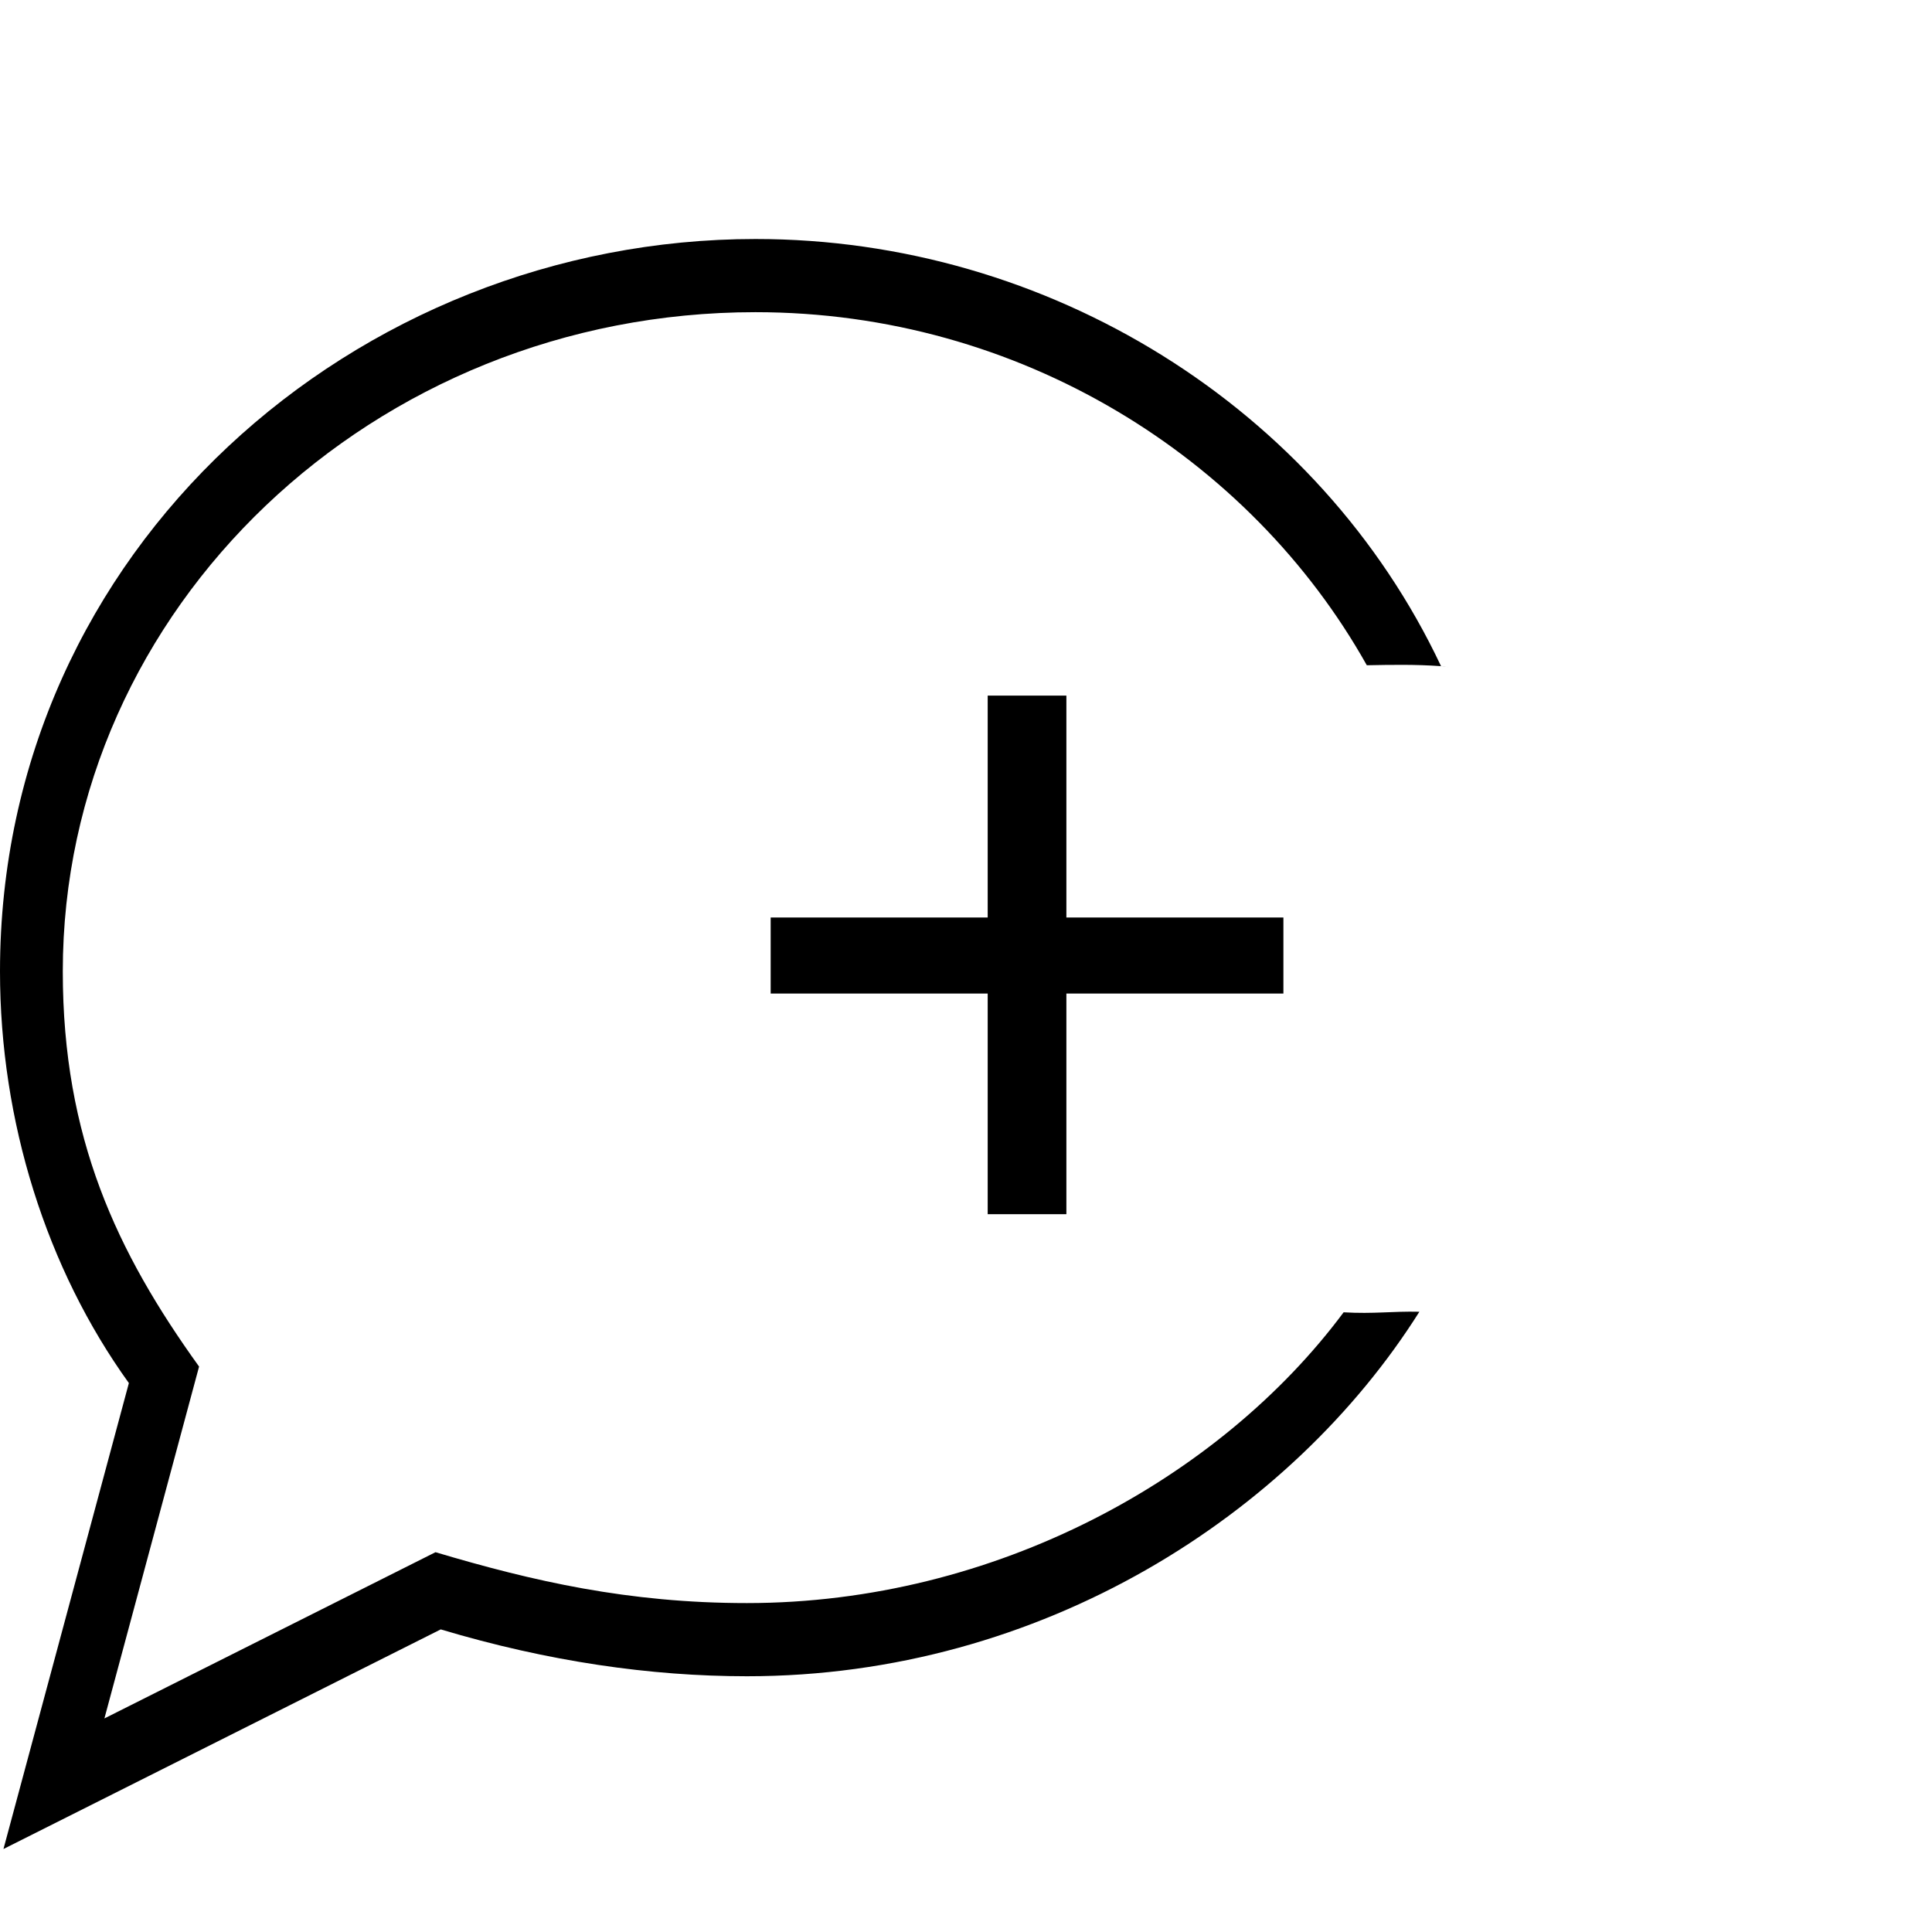
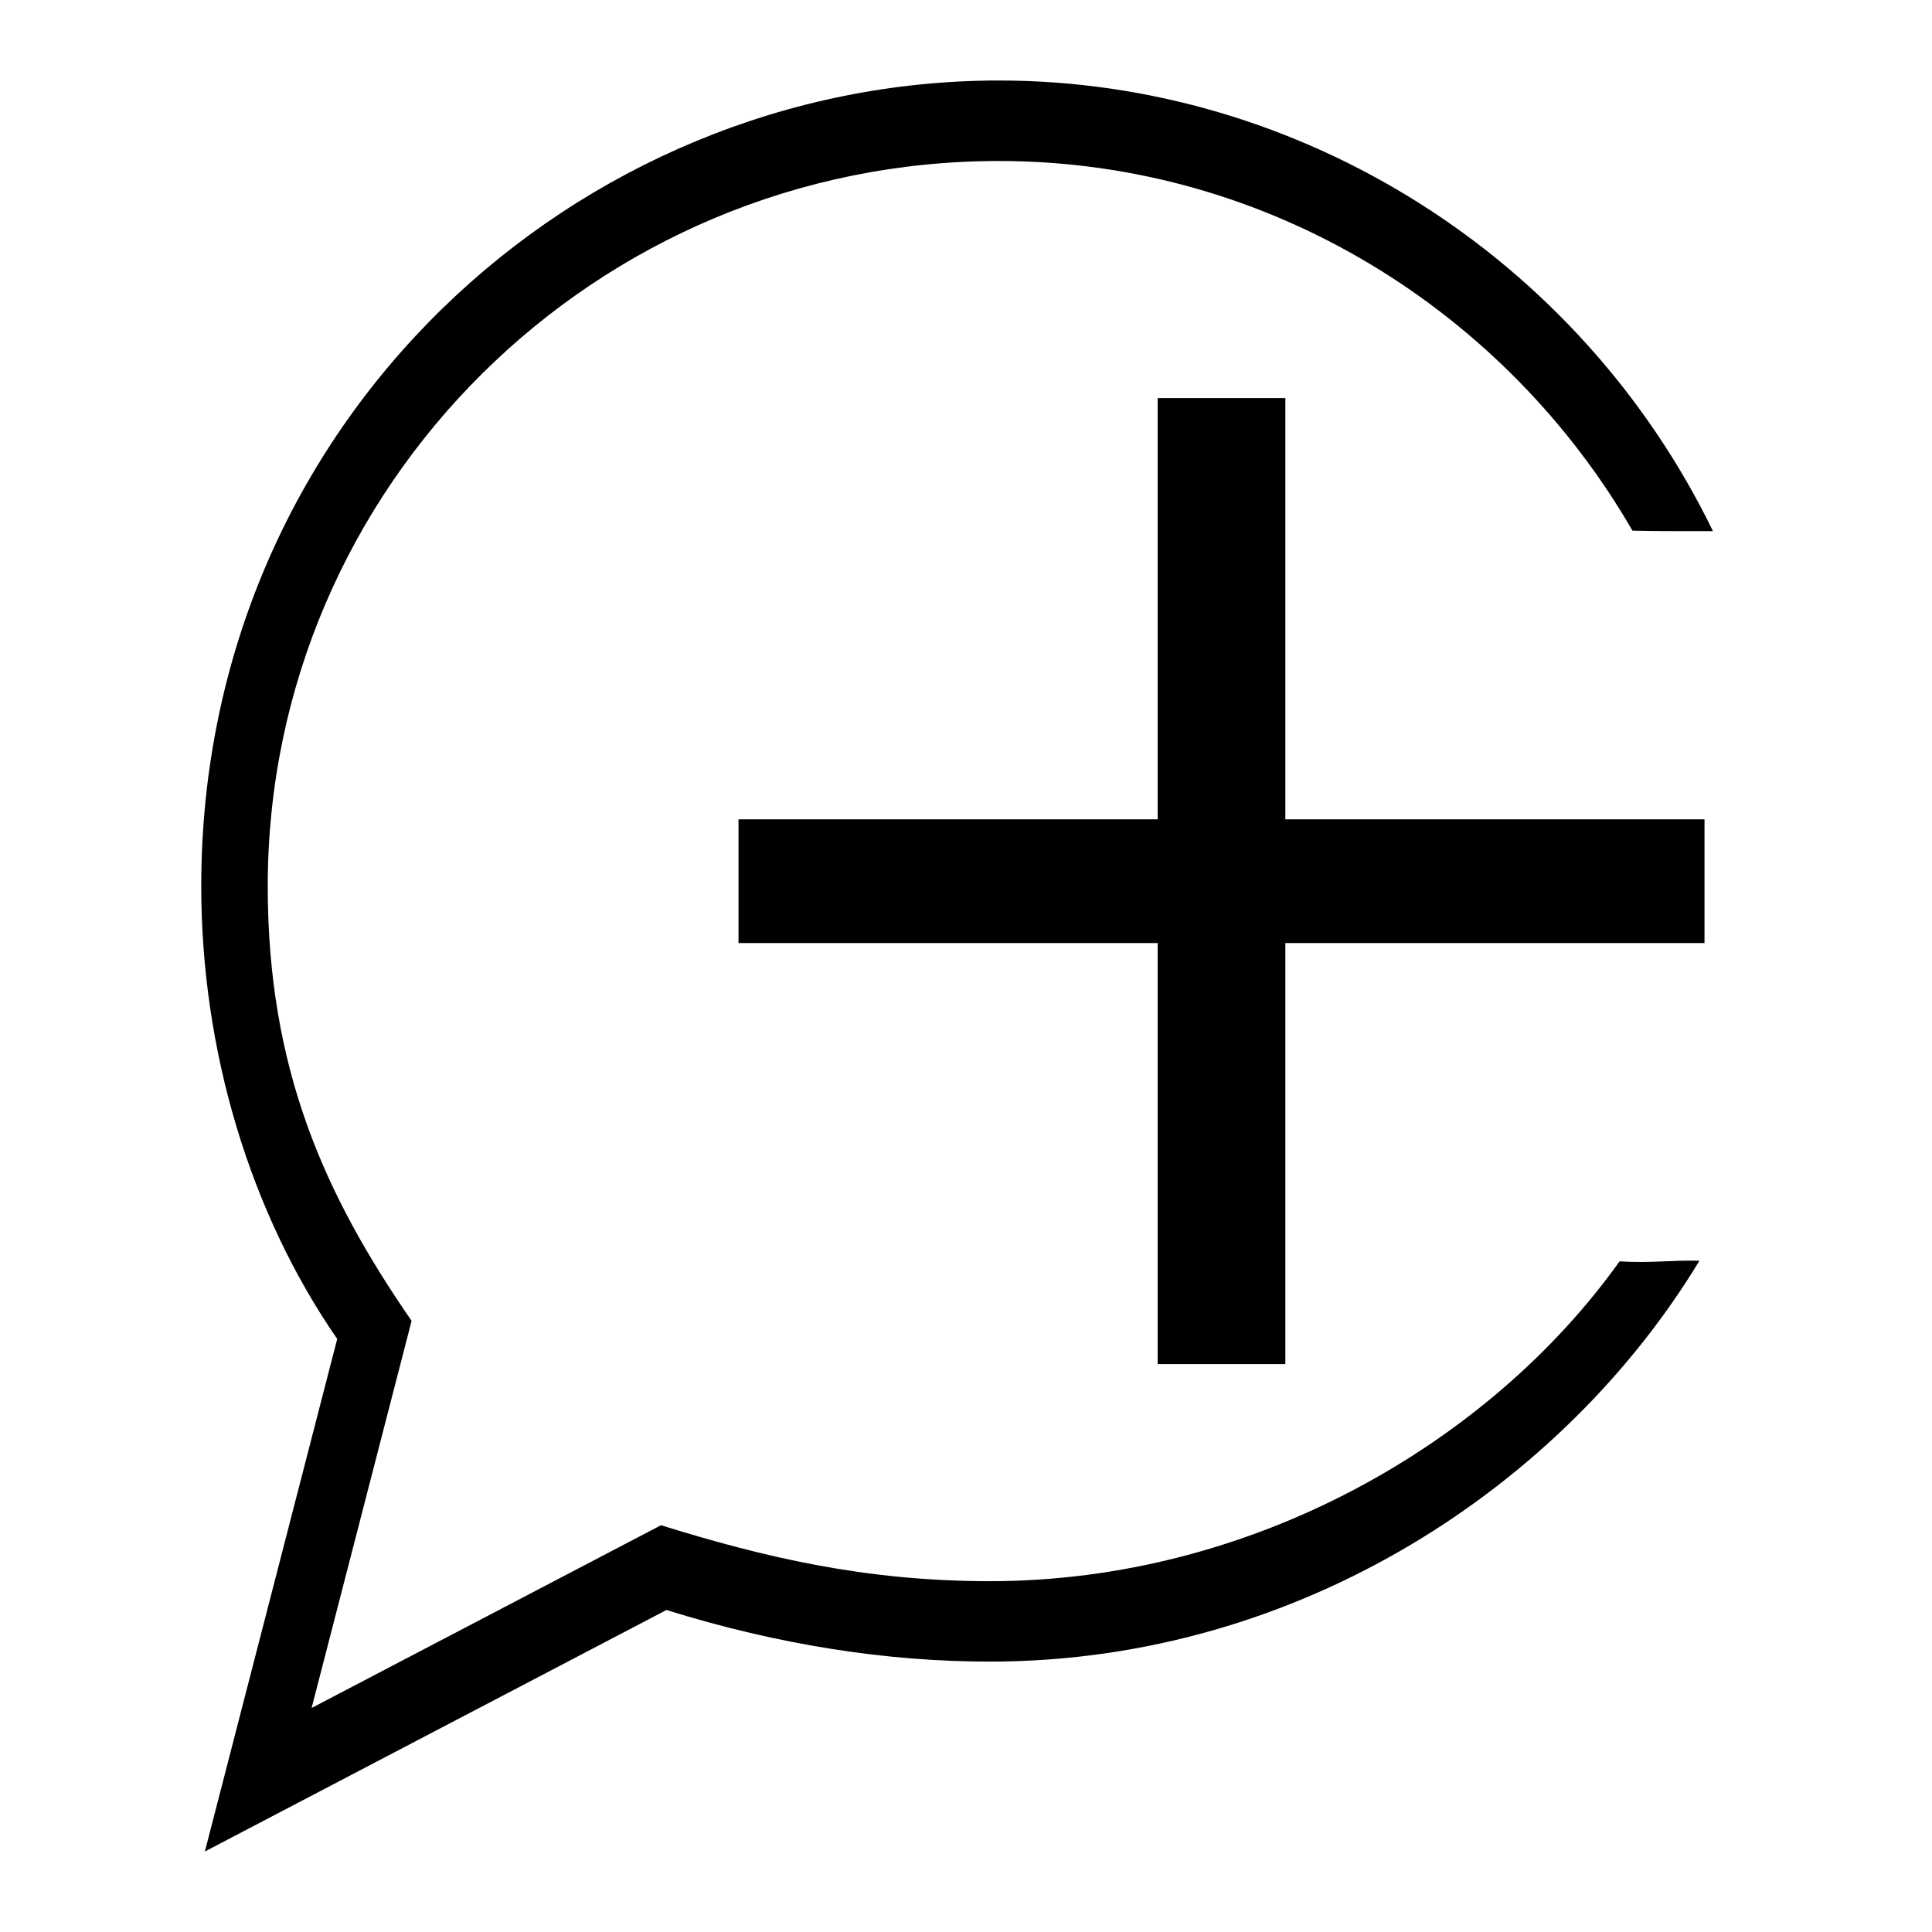
- <svg xmlns="http://www.w3.org/2000/svg" id="svg1342" version="1.1" clip-rule="evenodd" fill-rule="evenodd" height="24" width="24">
+ <svg xmlns="http://www.w3.org/2000/svg" width="24" height="24" fill-rule="evenodd" clip-rule="evenodd" version="1.1" id="svg1342">
  <defs id="defs1346" />
-   <path style="stroke-width:0.843" d="M 9.386,2.969 C 4.429,2.969 0,6.811 0,12.067 c 0,1.864 0.578,3.694 1.601,5.114 L 0.043,22.969 5.475,20.241 c 1.334,0.399 2.607,0.582 3.804,0.582 3.668,0 6.769,-2.014 8.353,-4.528 -0.344,-0.008 -0.559,0.029 -0.941,0.007 -1.533,2.06 -4.328,3.612 -7.413,3.612 -1.471,0 -2.66,-0.272 -3.868,-0.632 l -4.113,2.065 1.176,-4.371 c -1.023,-1.422 -1.693,-2.842 -1.693,-4.909 0,-4.515 3.86,-8.189 8.604,-8.189 3.283,0 6.147,1.805 7.595,4.386 0.311,-0.006 0.607,-0.011 0.917,0.011 0.002,7.58e-5 0.224,0.027 0.005,0 C 16.385,5.059 13.024,2.969 9.386,2.969 Z" id="path1340" />
-   <text transform="scale(1.008993,0.9910876)" id="text833" y="16.702" x="8.816" style="font-style:normal;font-variant:normal;font-weight:normal;font-stretch:normal;font-size:13.421px;line-height:1.25;font-family:sans-serif;-inkscape-font-specification:'sans-serif, Normal';font-variant-ligatures:normal;font-variant-caps:normal;font-variant-numeric:normal;font-variant-east-asian:normal;fill:#000000;fill-opacity:1;stroke:none;stroke-width:1.258" xml:space="preserve">
-     <tspan style="font-style:normal;font-variant:normal;font-weight:normal;font-stretch:normal;font-size:13.421px;font-family:sans-serif;-inkscape-font-specification:'sans-serif, Normal';font-variant-ligatures:normal;font-variant-caps:normal;font-variant-numeric:normal;font-variant-east-asian:normal;stroke-width:1.258" y="16.702" x="8.816" id="tspan831">+</tspan>
-   </text>
+   <path d="M 12.408,1 C 7.175,1 2.5,5.227 2.5,11.008 c 0,2.05 0.61,4.063 1.689,5.625 L 2.545,23 8.279,20 c 1.408,0.439 2.752,0.641 4.016,0.641 3.871,0 7.144,-2.215 8.816,-4.98 -0.363,-0.009 -0.589,0.032 -0.992,0.008 -1.618,2.266 -4.568,3.973 -7.824,3.973 -1.553,0 -2.808,-0.299 -4.084,-0.695 L 3.871,21.217 5.113,16.408 C 4.033,14.844 3.326,13.282 3.326,11.008 3.326,6.042 7.401,2 12.408,2 c 3.367,0 6.304,1.881 7.871,4.592 0.354,0.009 0.673,0.004 1,0.006 C 19.627,3.198 16.16,1 12.408,1 Z" style="stroke-width:0.909" id="path1340" />
+   <path d="M 14.381,4.945 V 10.178 H 9.174 v 1.537 h 5.207 v 5.23 h 1.586 v -5.23 h 5.207 v -1.537 H 15.967 V 4.945 Z" style="font-style:normal;font-variant:normal;font-weight:normal;font-stretch:normal;font-size:19.614px;line-height:1.25;font-family:sans-serif;-inkscape-font-specification:'sans-serif, Normal';font-variant-ligatures:normal;font-variant-caps:normal;font-variant-numeric:normal;font-variant-east-asian:normal;fill:#000000;fill-opacity:1;stroke:none;stroke-width:1.839" id="text833" />
</svg>
